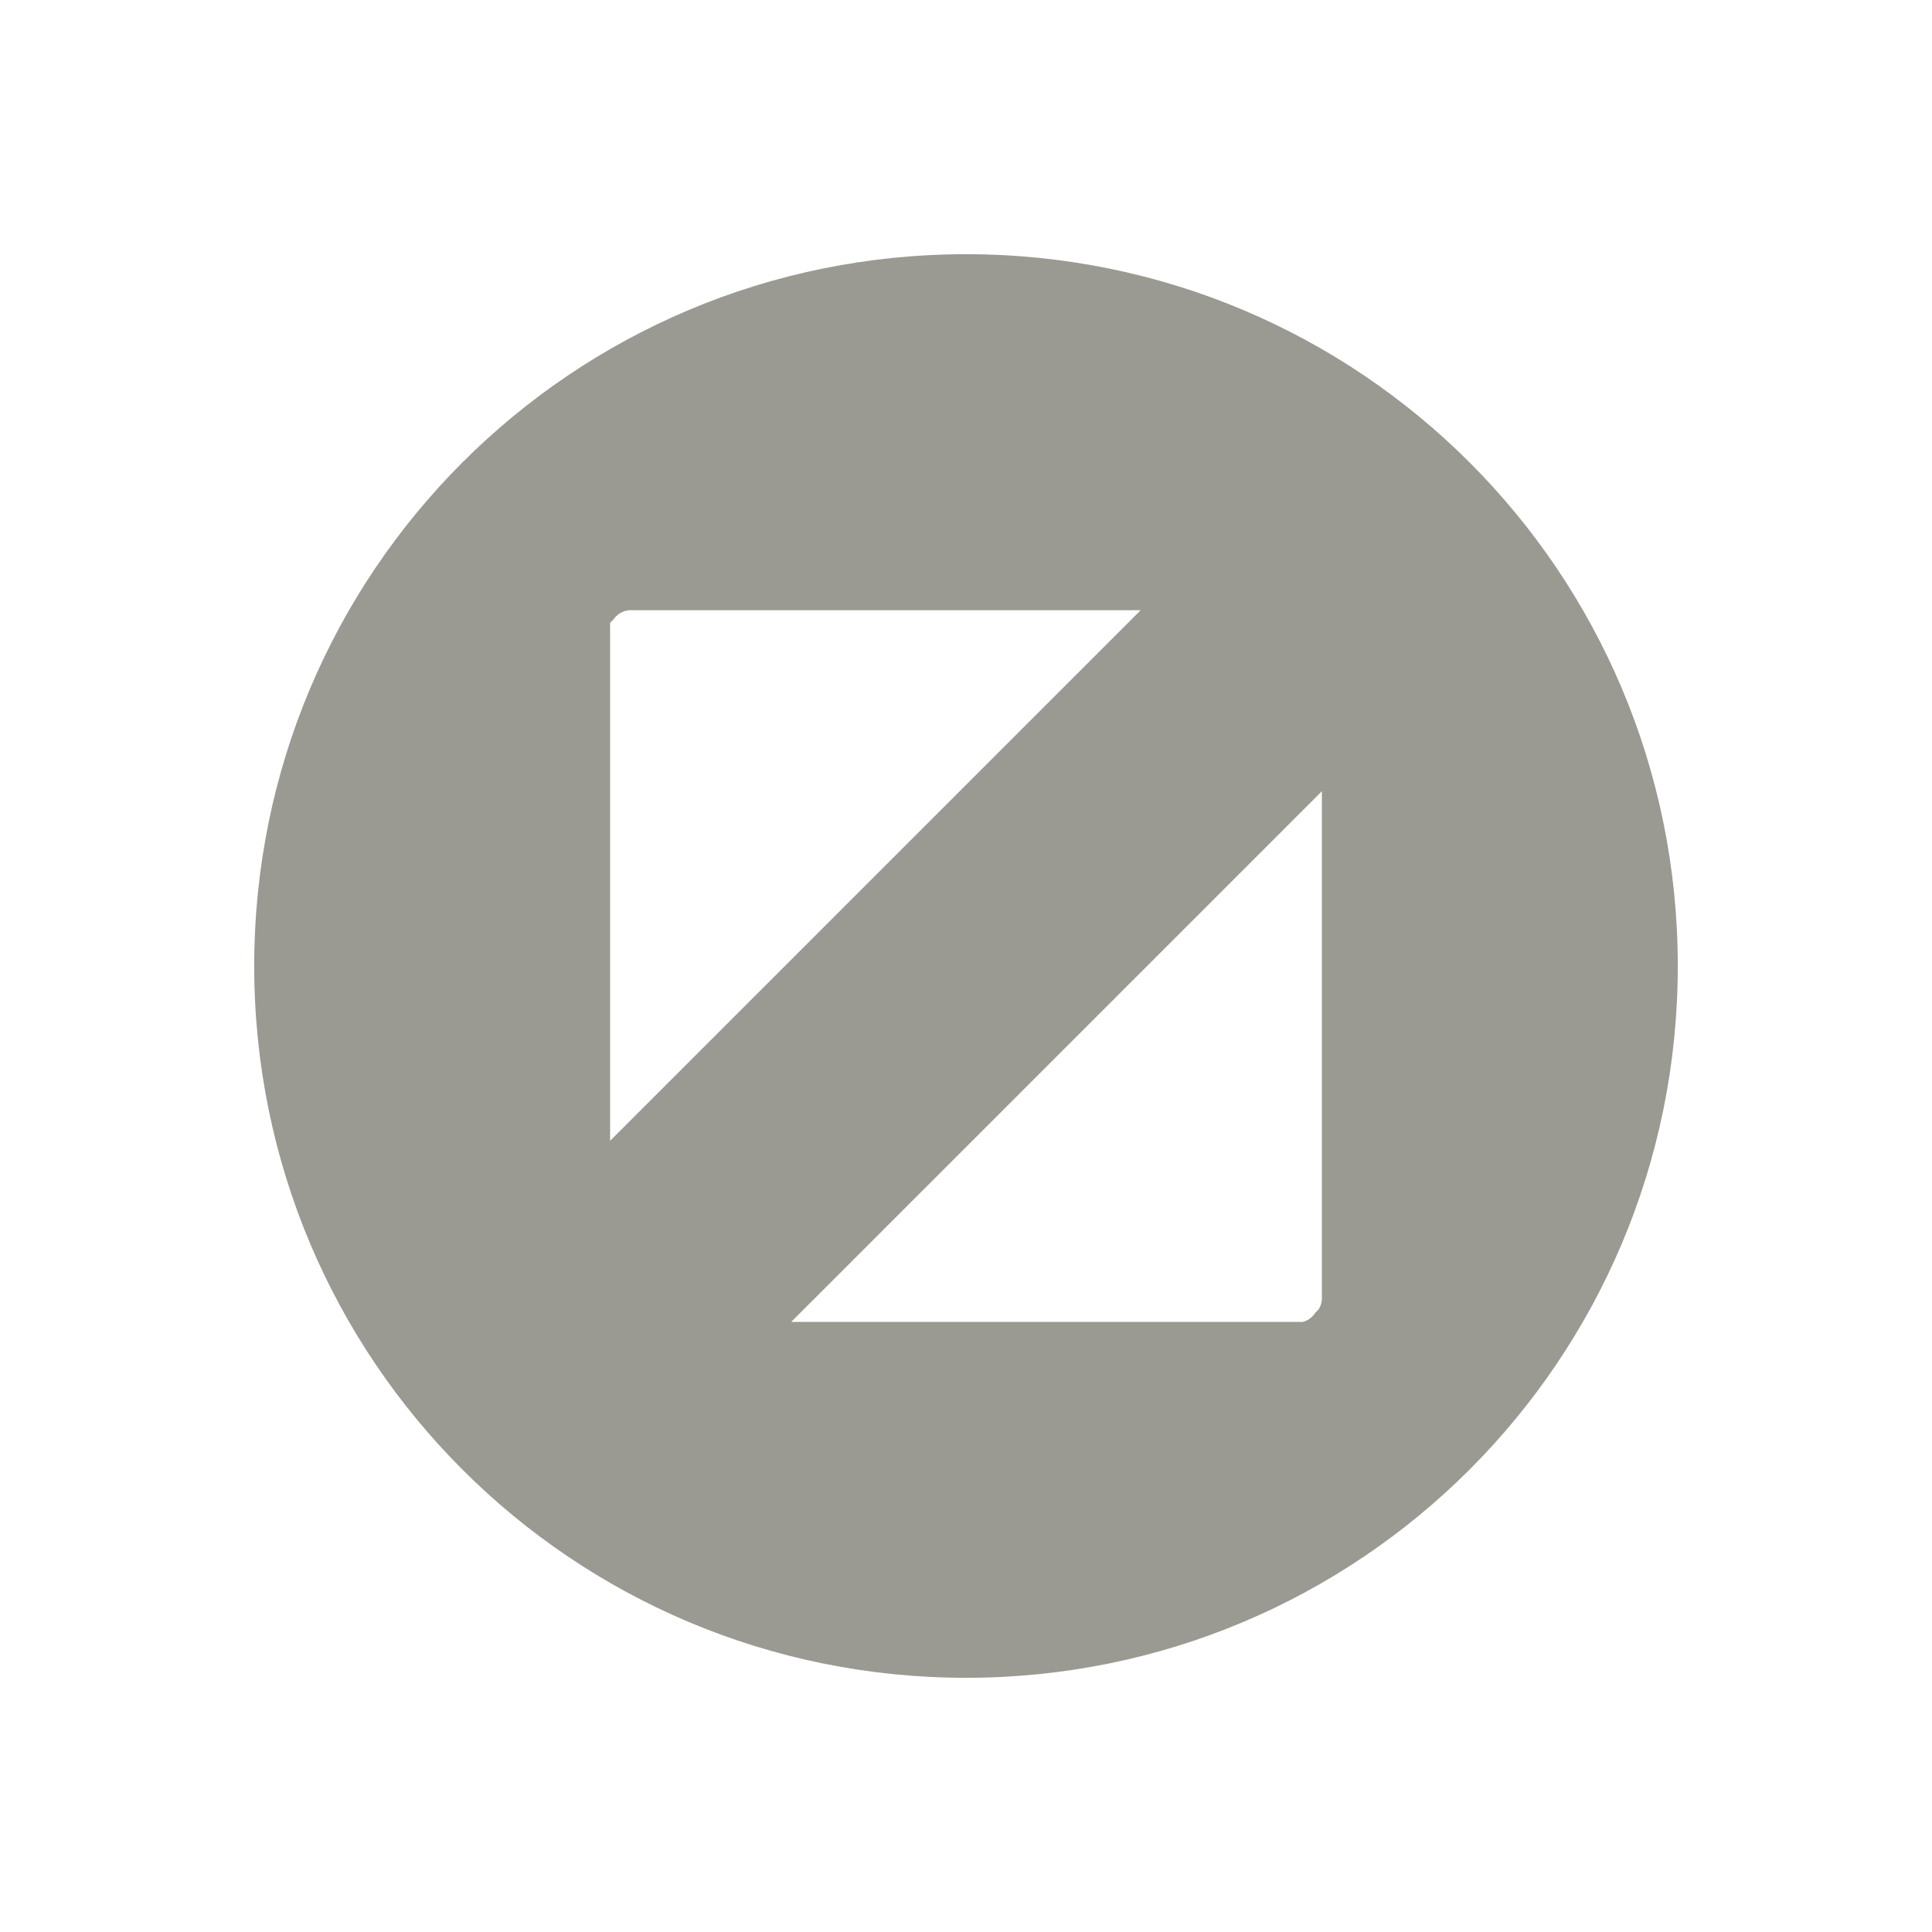
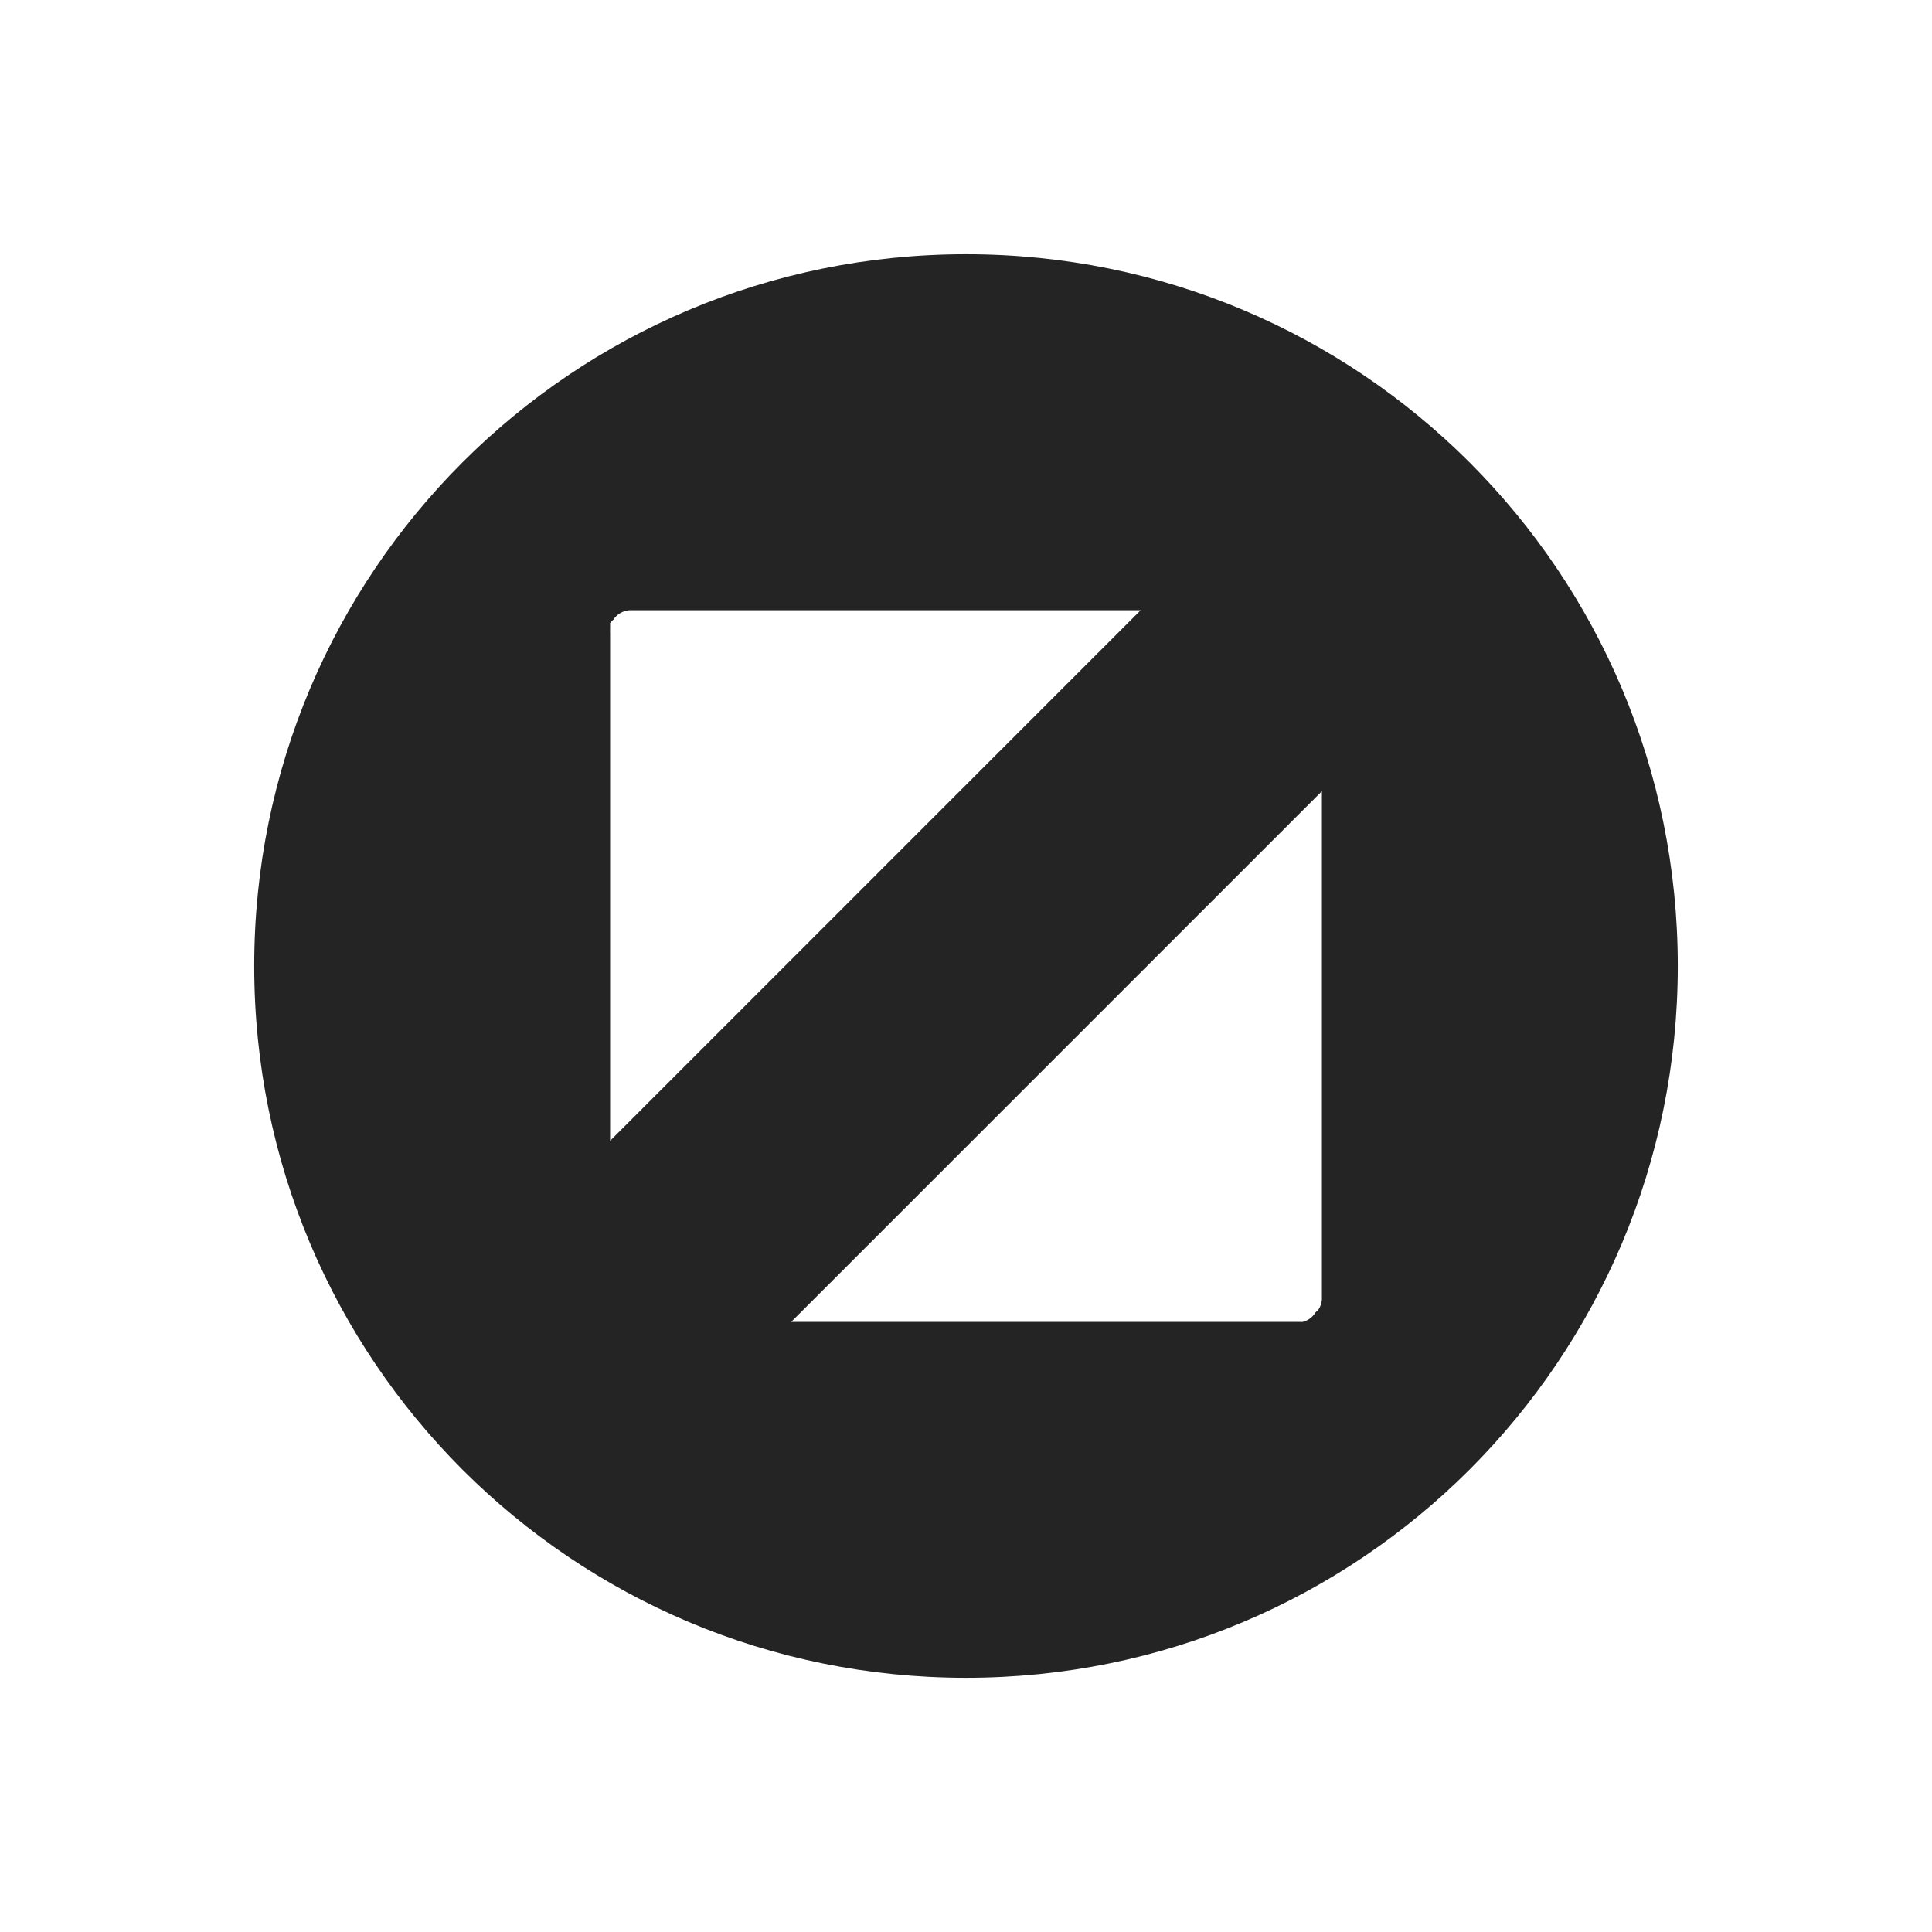
<svg xmlns="http://www.w3.org/2000/svg" xmlns:ns1="http://www.openswatchbook.org/uri/2009/osb" id="svg4486" height="19" viewBox="0 0 19 19" width="19" version="1.1">
  <defs id="defs10">
    <linearGradient id="linearGradient3781" ns1:paint="solid">
      <stop style="stop-color:#000000;stop-opacity:1;" offset="0" id="stop3783" />
    </linearGradient>
  </defs>
  <g id="layer1" transform="translate(290.21 -522.86)">
    <g id="g4113" transform="translate(-289.71 -511)">
      <rect id="rect4539" style="color:#000000;fill:none" height="19" width="19" y="1033.86" x="-0.5" />
-       <path style="fill:#9a9992;fill-opacity:1;stroke:none" d="m 2,1043.36 c 0,3.873 3.127,7 7,7 3.873,0 7,-3.127 7,-7 0,-3.873 -3.127,-7 -7,-7 -3.873,0 -7,3.127 -7,7 z m 3.5,1.719 0,-5 c -8e-4,-0.01 -8e-4,-0.021 0,-0.031 l 0,-0.062 c 0.009,-0.011 0.02,-0.022 0.031,-0.031 0.034,-0.053 0.093,-0.088 0.156,-0.094 l 5.031,0 -5.219,5.219 z m 1.781,1.781 5.219,-5.219 0,5 c -0.003,0.033 -0.013,0.065 -0.031,0.094 -0.009,0.012 -0.02,0.022 -0.031,0.031 -0.028,0.046 -0.073,0.08 -0.125,0.094 -0.01,8e-4 -0.021,8e-4 -0.031,0 l -5,0 z" id="path2985" />
+       <path style="fill:#242424;fill-opacity:1;stroke:none" d="m 2,1043.36 c 0,3.873 3.127,7 7,7 3.873,0 7,-3.127 7,-7 0,-3.873 -3.127,-7 -7,-7 -3.873,0 -7,3.127 -7,7 z m 3.5,1.719 0,-5 c -8e-4,-0.01 -8e-4,-0.021 0,-0.031 l 0,-0.062 c 0.009,-0.011 0.02,-0.022 0.031,-0.031 0.034,-0.053 0.093,-0.088 0.156,-0.094 l 5.031,0 -5.219,5.219 z m 1.781,1.781 5.219,-5.219 0,5 c -0.003,0.033 -0.013,0.065 -0.031,0.094 -0.009,0.012 -0.02,0.022 -0.031,0.031 -0.028,0.046 -0.073,0.08 -0.125,0.094 -0.01,8e-4 -0.021,8e-4 -0.031,0 l -5,0 z" id="path2985" />
    </g>
  </g>
</svg>
